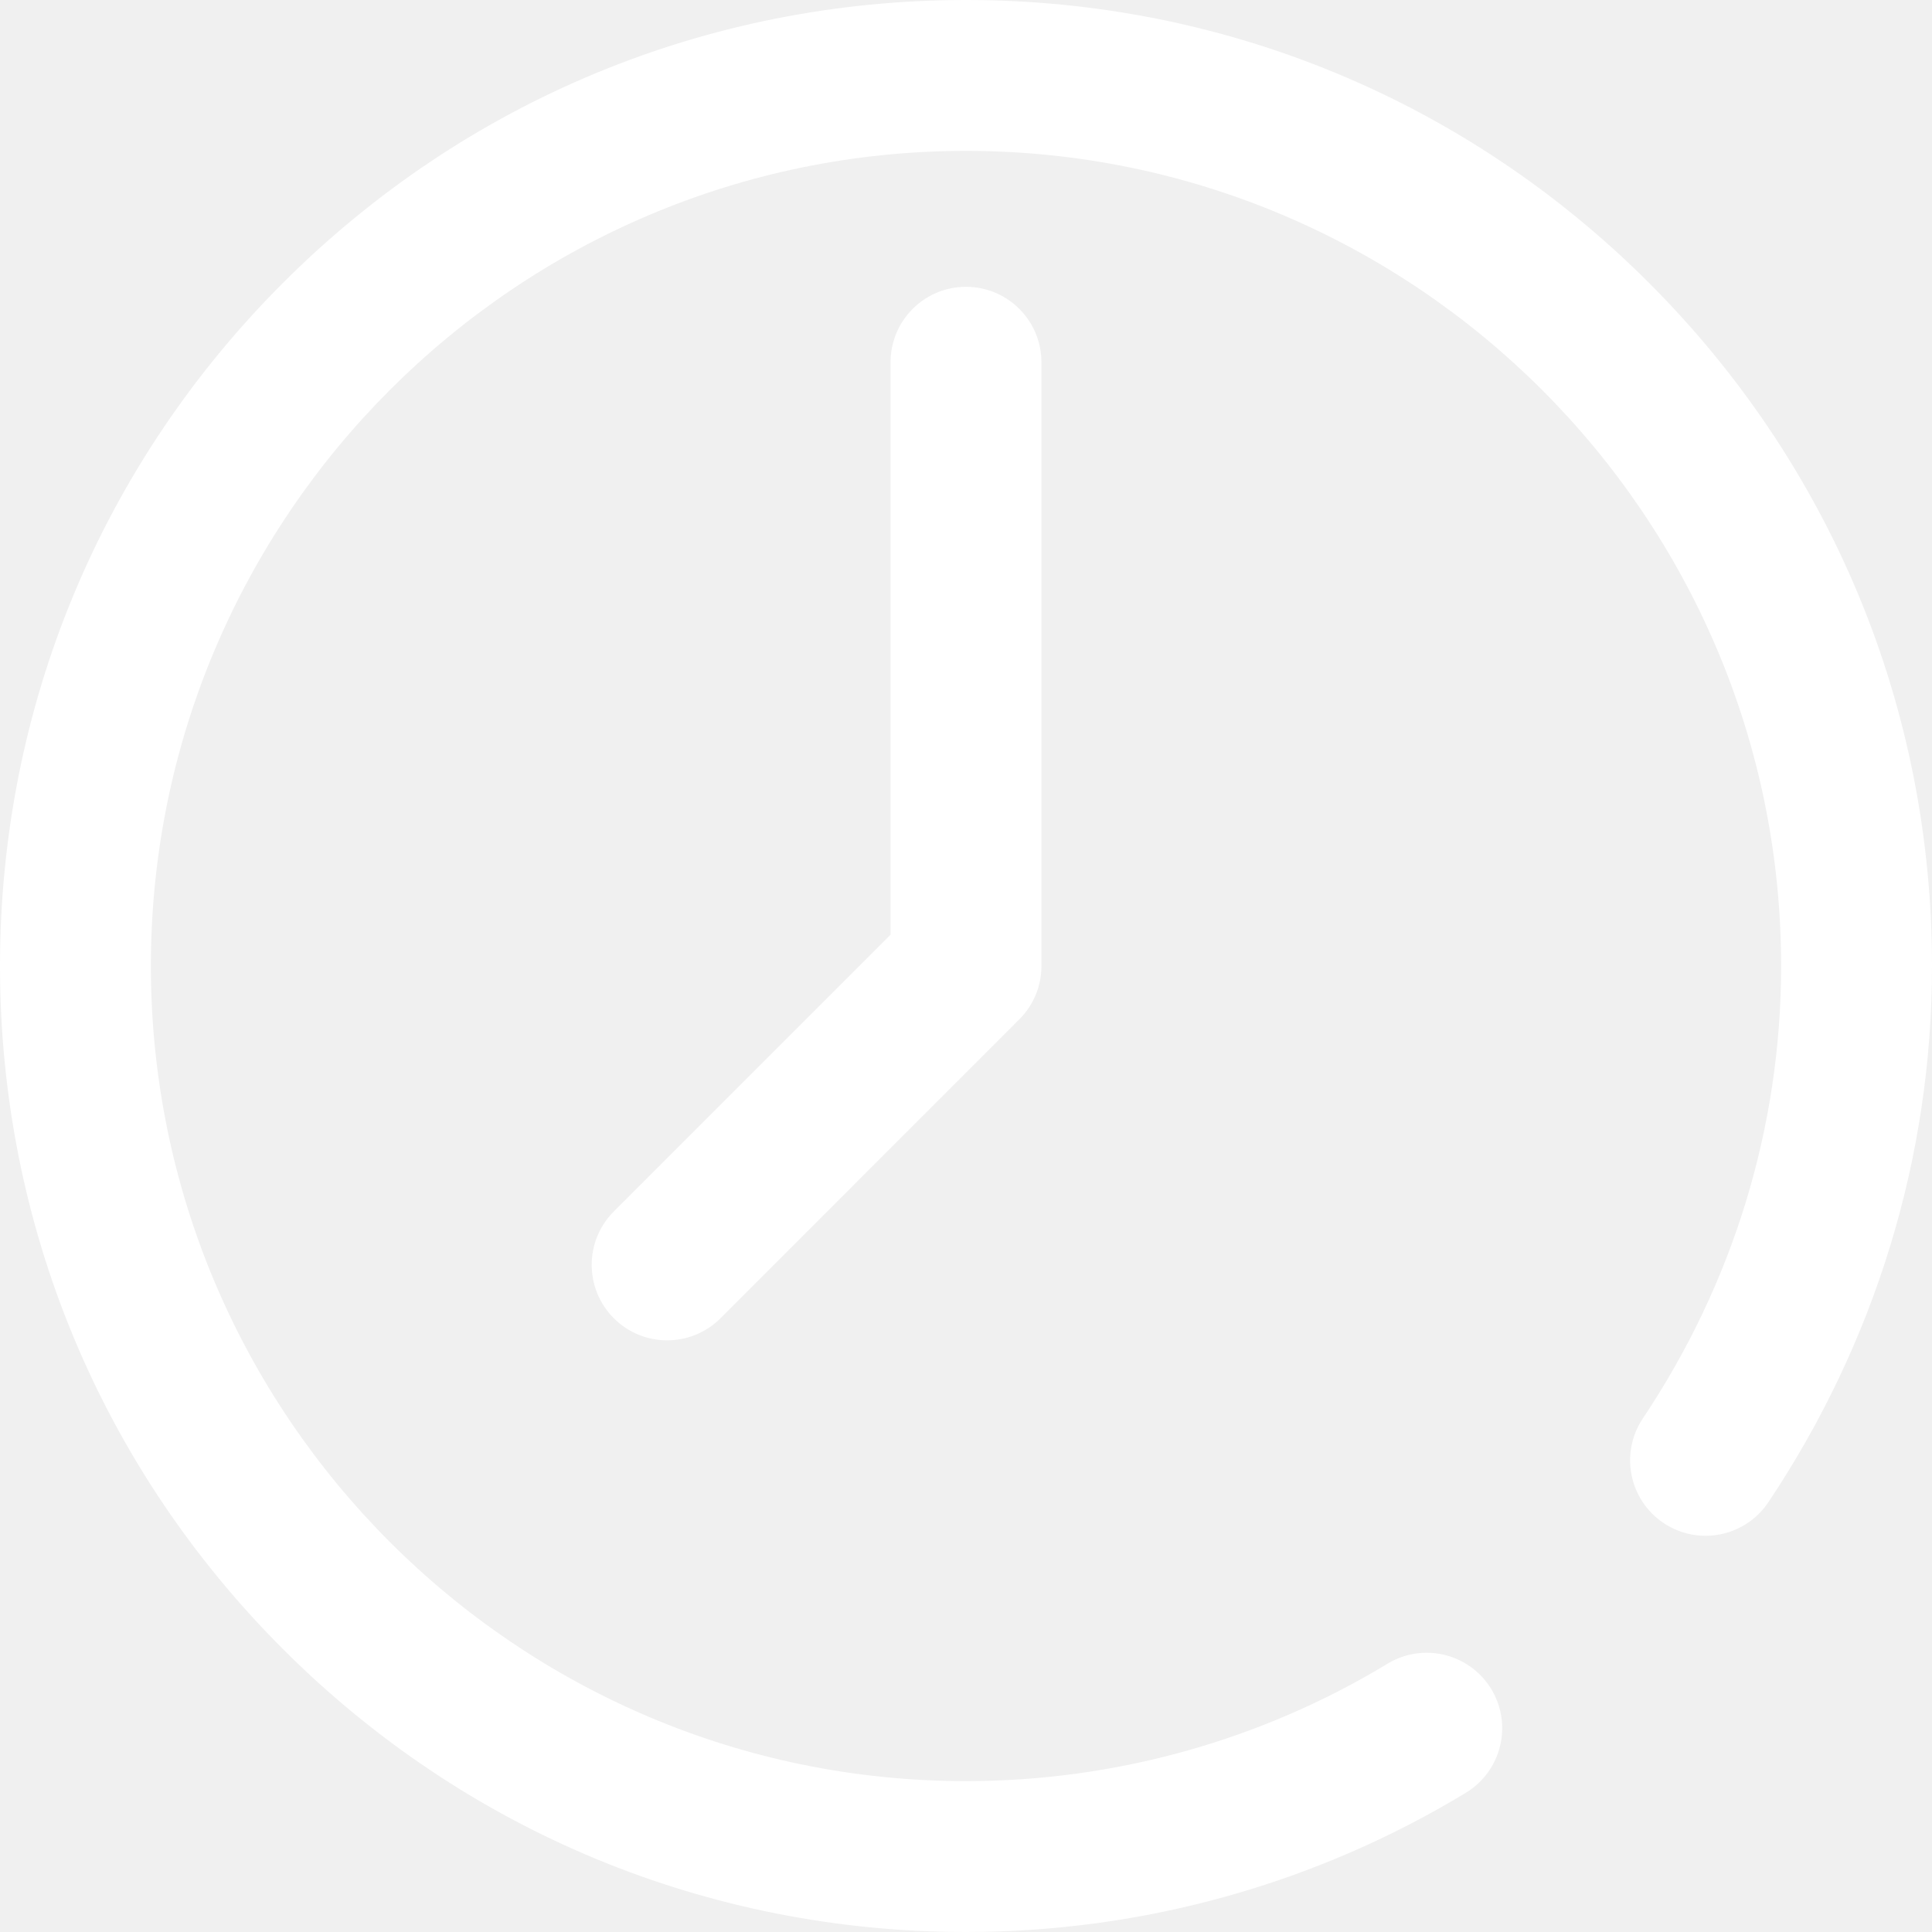
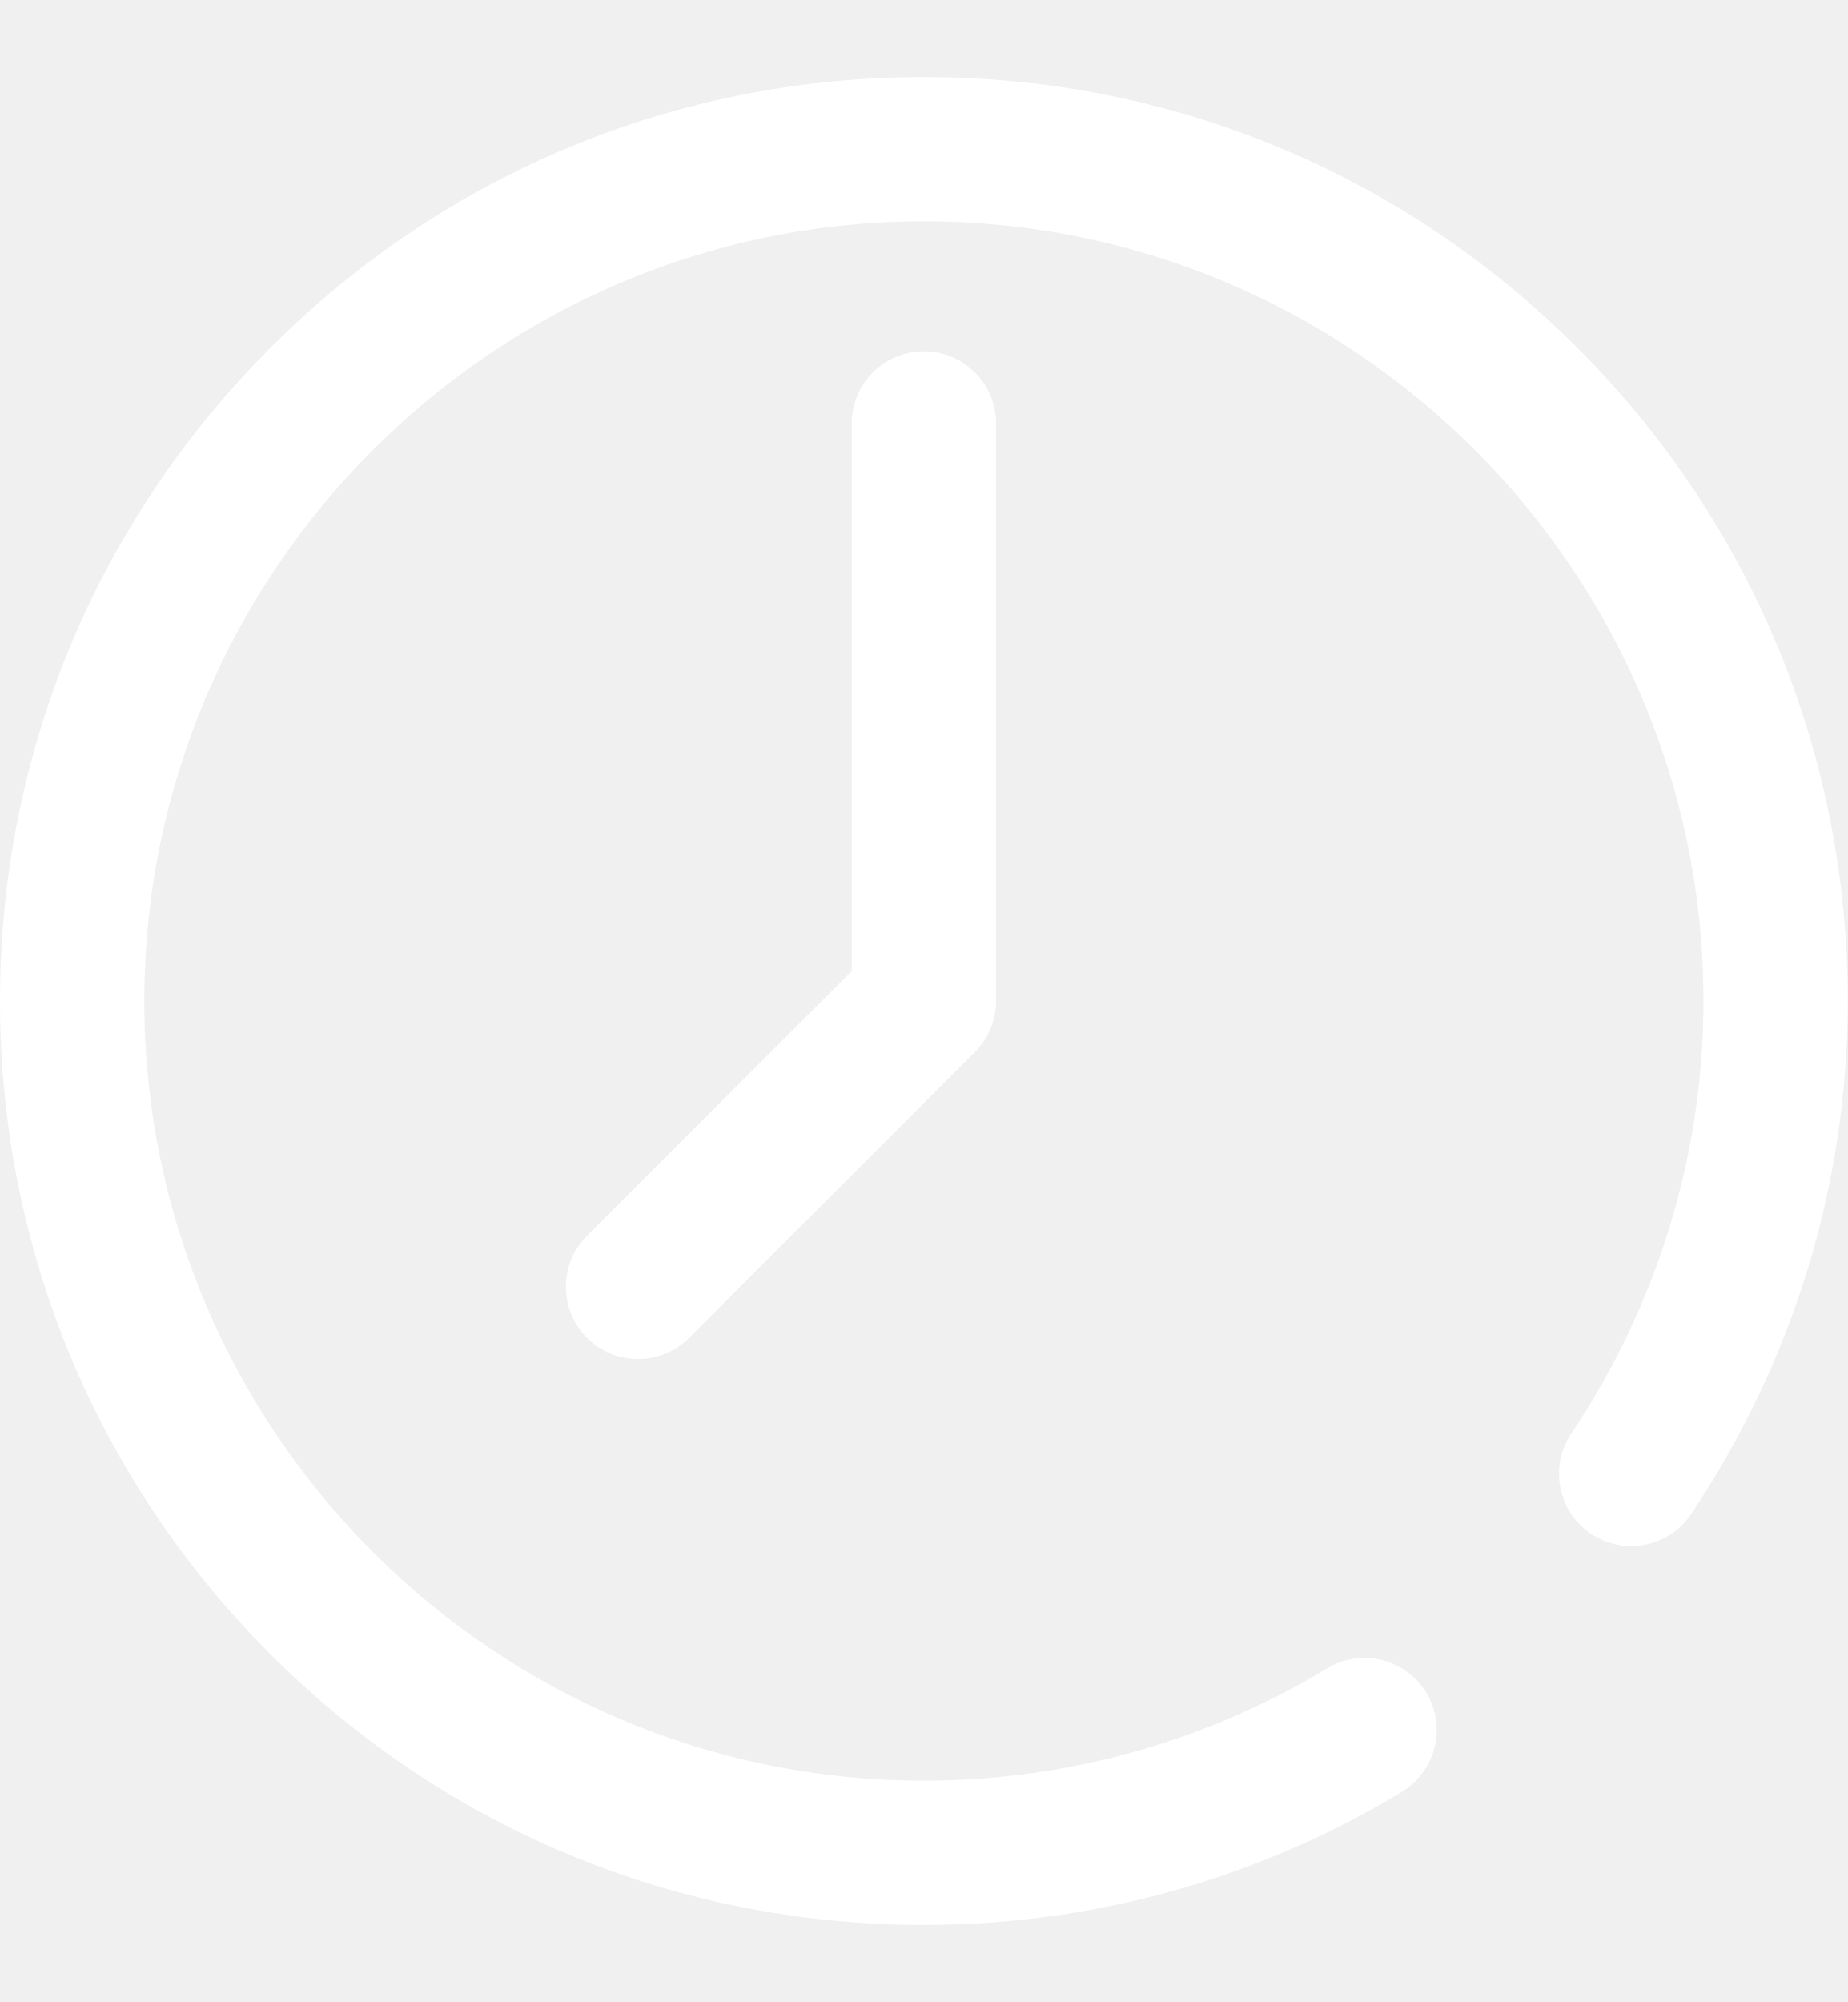
- <svg xmlns="http://www.w3.org/2000/svg" width="20" height="20" viewBox="0 0 20 20" fill="none">
+ <svg xmlns="http://www.w3.org/2000/svg" width="12" height="13" viewBox="0 0 20 20" fill="none">
  <g id="icon_reloj">
    <g id="Group">
      <g id="Group_2">
        <path id="Vector" d="M17.071 2.929C15.182 1.04 12.671 0 10 0C7.329 0 4.818 1.04 2.929 2.929C1.04 4.818 0 7.329 0 10C0 12.671 1.04 15.182 2.929 17.071C4.818 18.96 7.329 20 10 20C11.829 20 13.618 19.502 15.174 18.559C15.543 18.335 15.661 17.855 15.438 17.486C15.214 17.117 14.734 16.999 14.365 17.222C13.053 18.017 11.543 18.438 10 18.438C5.348 18.438 1.562 14.652 1.562 10C1.562 5.348 5.348 1.562 10 1.562C14.652 1.562 18.438 5.348 18.438 10C18.438 11.664 17.943 13.283 17.007 14.683C16.767 15.042 16.863 15.527 17.222 15.767C17.581 16.006 18.066 15.91 18.306 15.551C19.414 13.893 20 11.974 20 10C20 7.329 18.96 4.818 17.071 2.929Z" fill="#FFF" />
      </g>
    </g>
    <g id="Group_3">
      <g id="Group_4">
        <path id="Vector_2" d="M10 2.969C9.568 2.969 9.219 3.319 9.219 3.75V9.676L6.354 12.541C6.049 12.846 6.049 13.341 6.354 13.646C6.506 13.799 6.706 13.875 6.906 13.875C7.106 13.875 7.306 13.799 7.459 13.646L10.552 10.552C10.699 10.406 10.781 10.207 10.781 10V3.75C10.781 3.319 10.431 2.969 10 2.969Z" fill="#FFF" />
      </g>
    </g>
  </g>
</svg>
